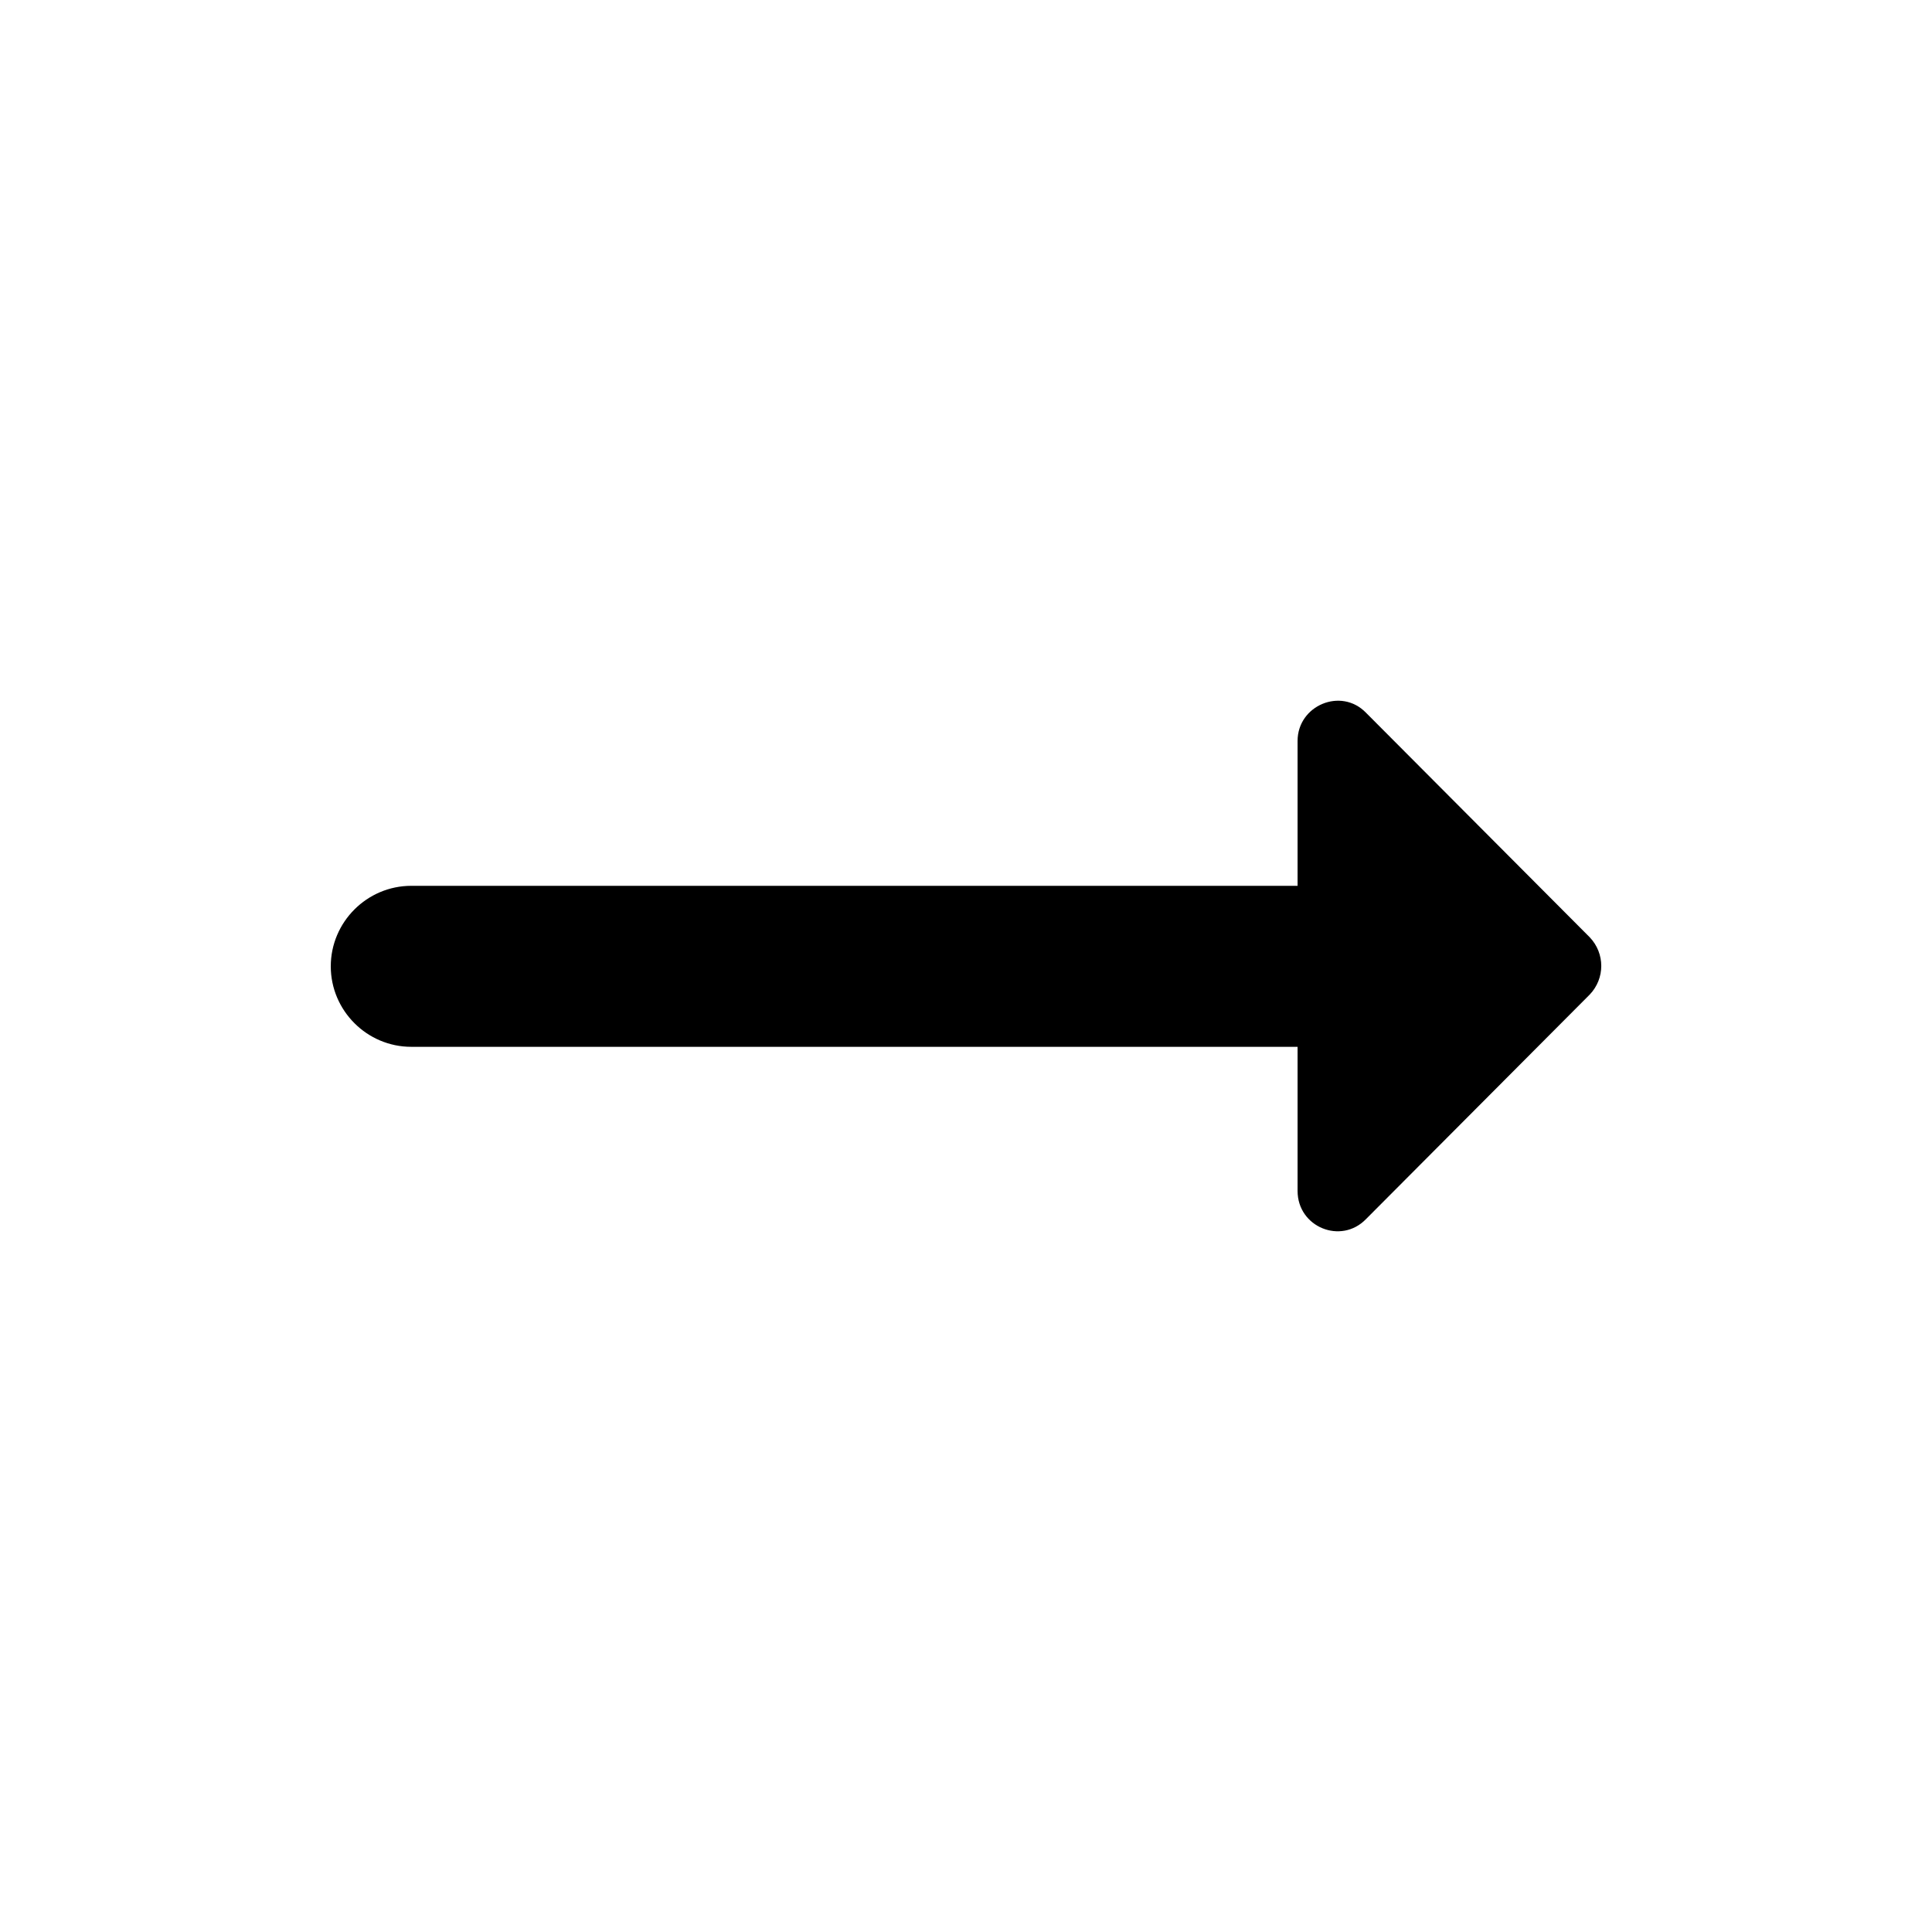
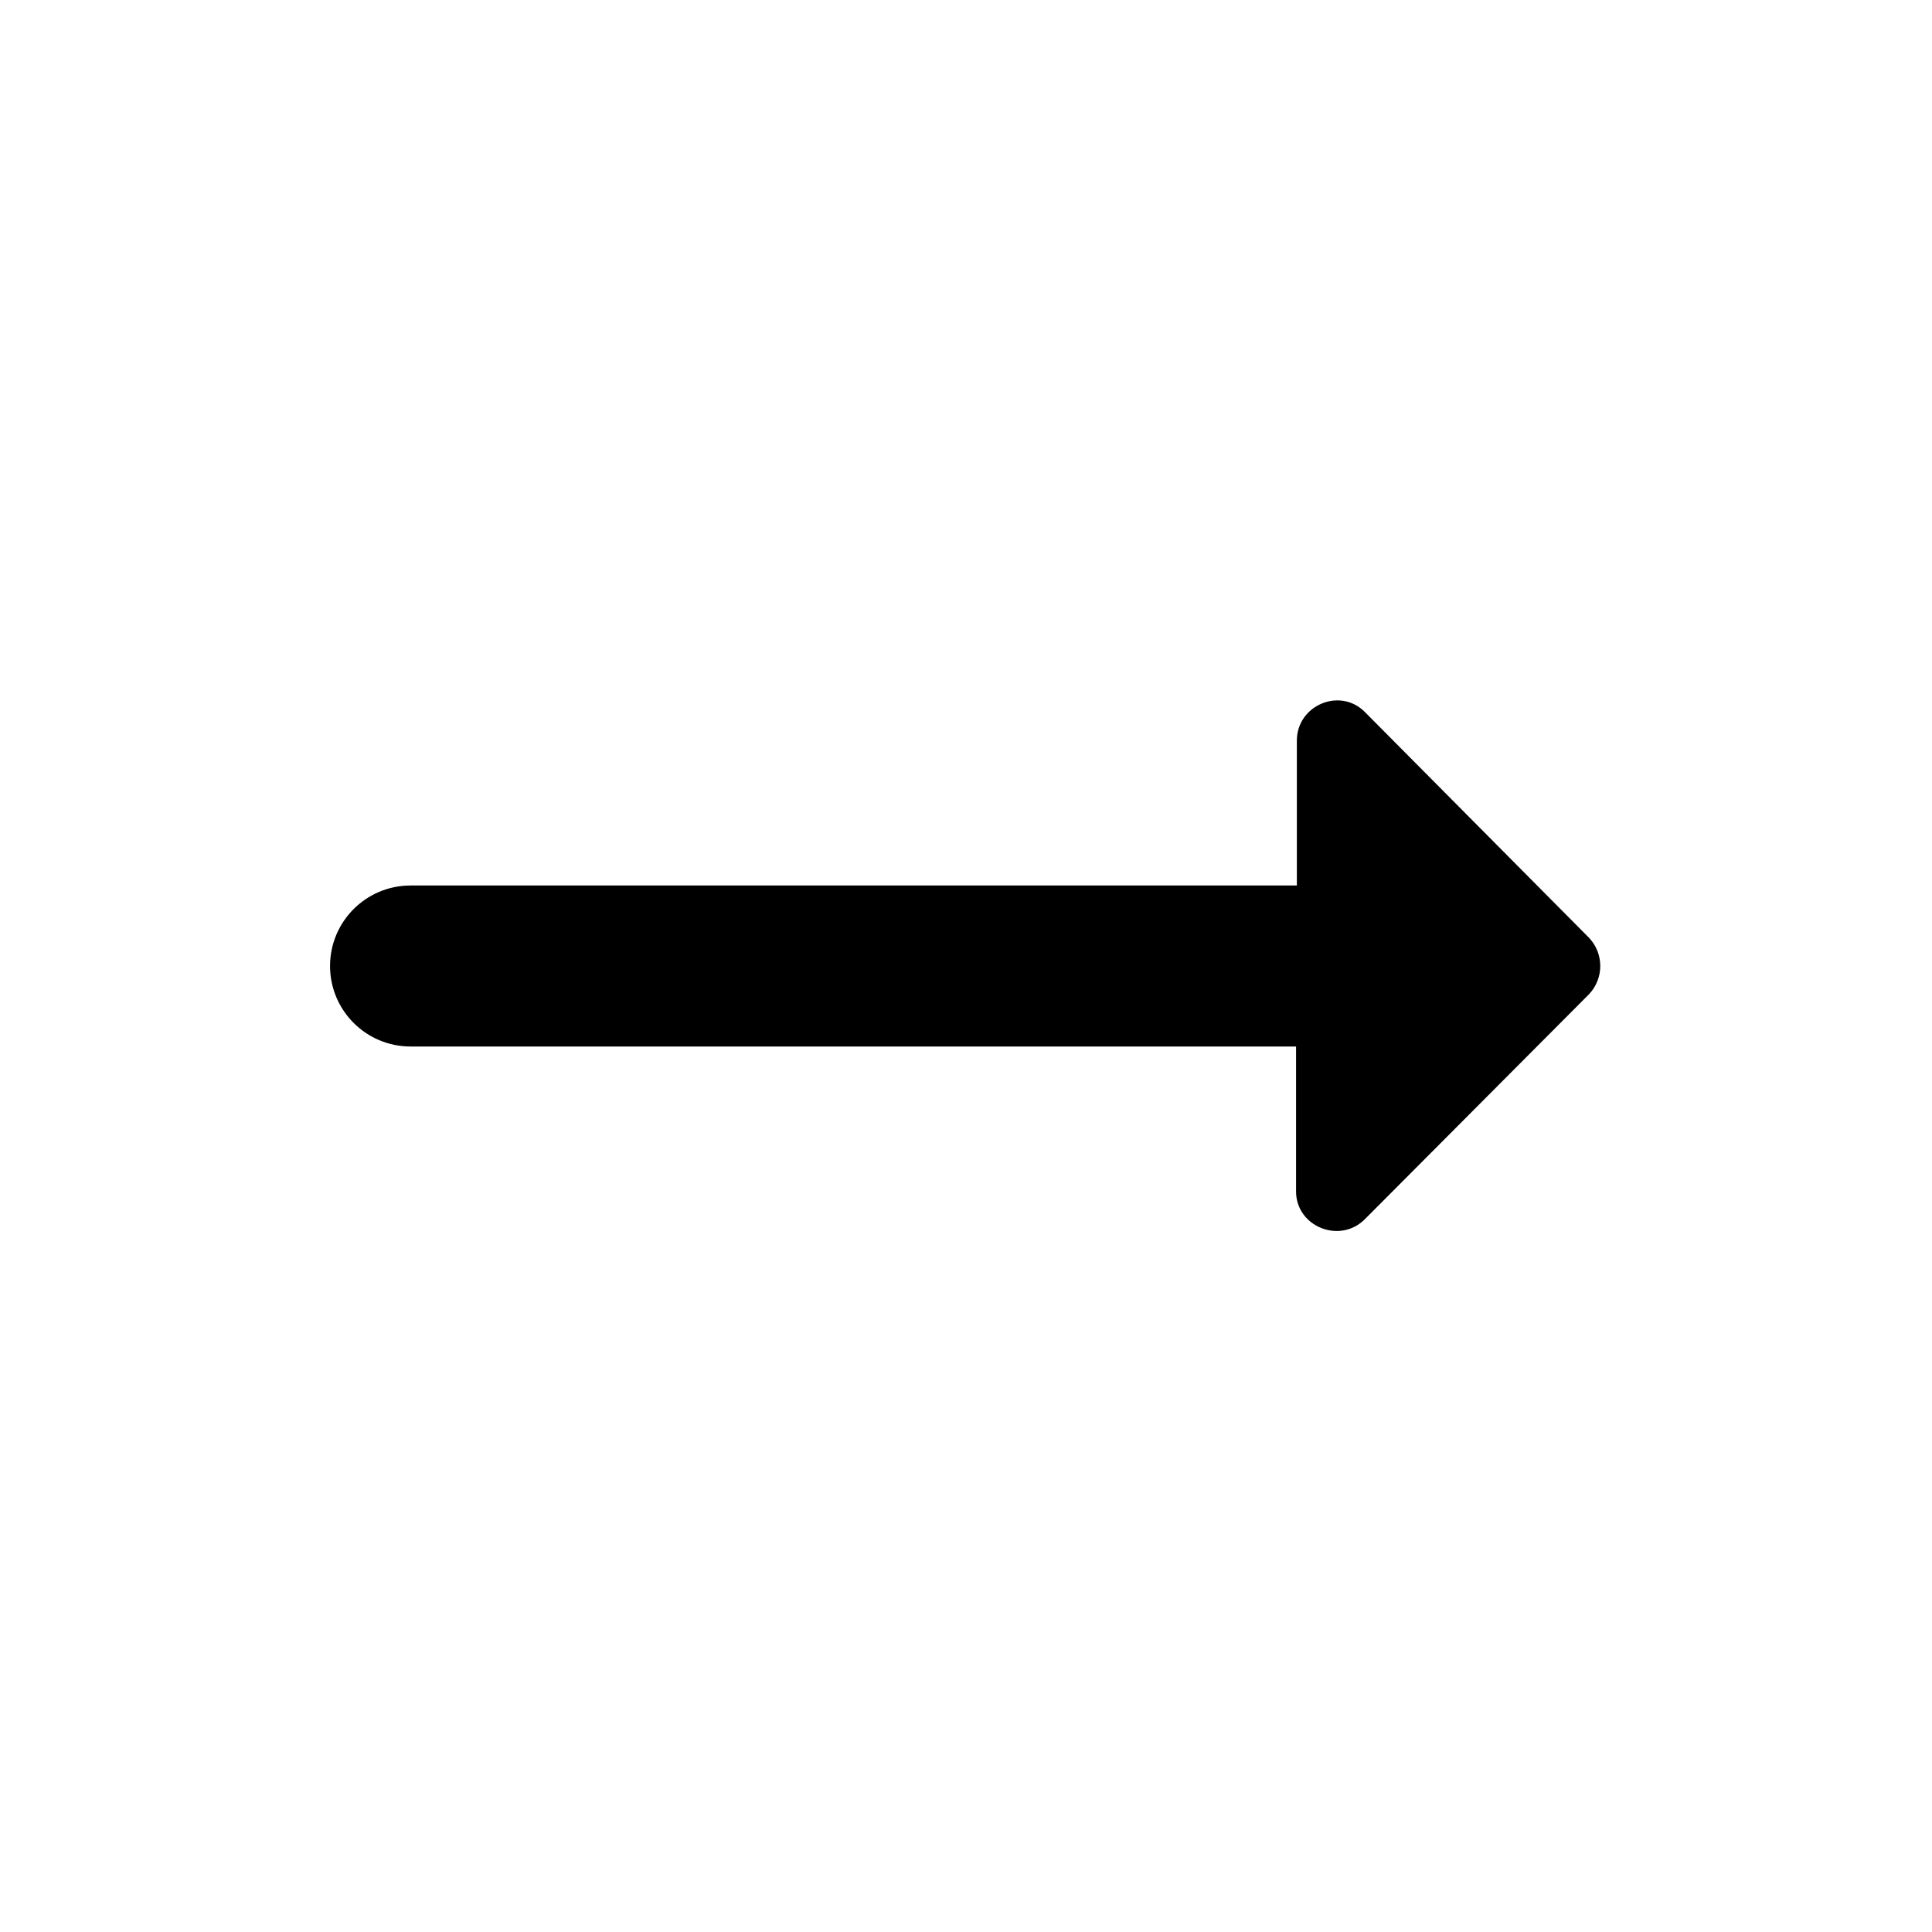
- <svg xmlns="http://www.w3.org/2000/svg" width="24" height="24" viewBox="0 0 24 24" fill="none">
-   <path id="Vector" d="M16.119 11.004H5.109C4.559 11.004 4.109 11.454 4.109 12.004C4.109 12.554 4.559 13.004 5.109 13.004H16.119V14.794C16.119 15.244 16.659 15.464 16.969 15.144L19.749 12.354C19.939 12.154 19.939 11.844 19.749 11.644L16.969 8.854C16.659 8.534 16.119 8.764 16.119 9.204V11.004Z" fill="currentColor" />
+ <svg xmlns="http://www.w3.org/2000/svg" width="24" height="24">
+   <path d="M16.12 11H5.1a1 1 0 0 0-1 1 1 1 0 0 0 1 1h11v1.8c0 .44.55.66.86.34l2.78-2.79a.51.51 0 0 0 0-.7l-2.78-2.8c-.31-.32-.85-.09-.85.35V11Z" />
</svg>
